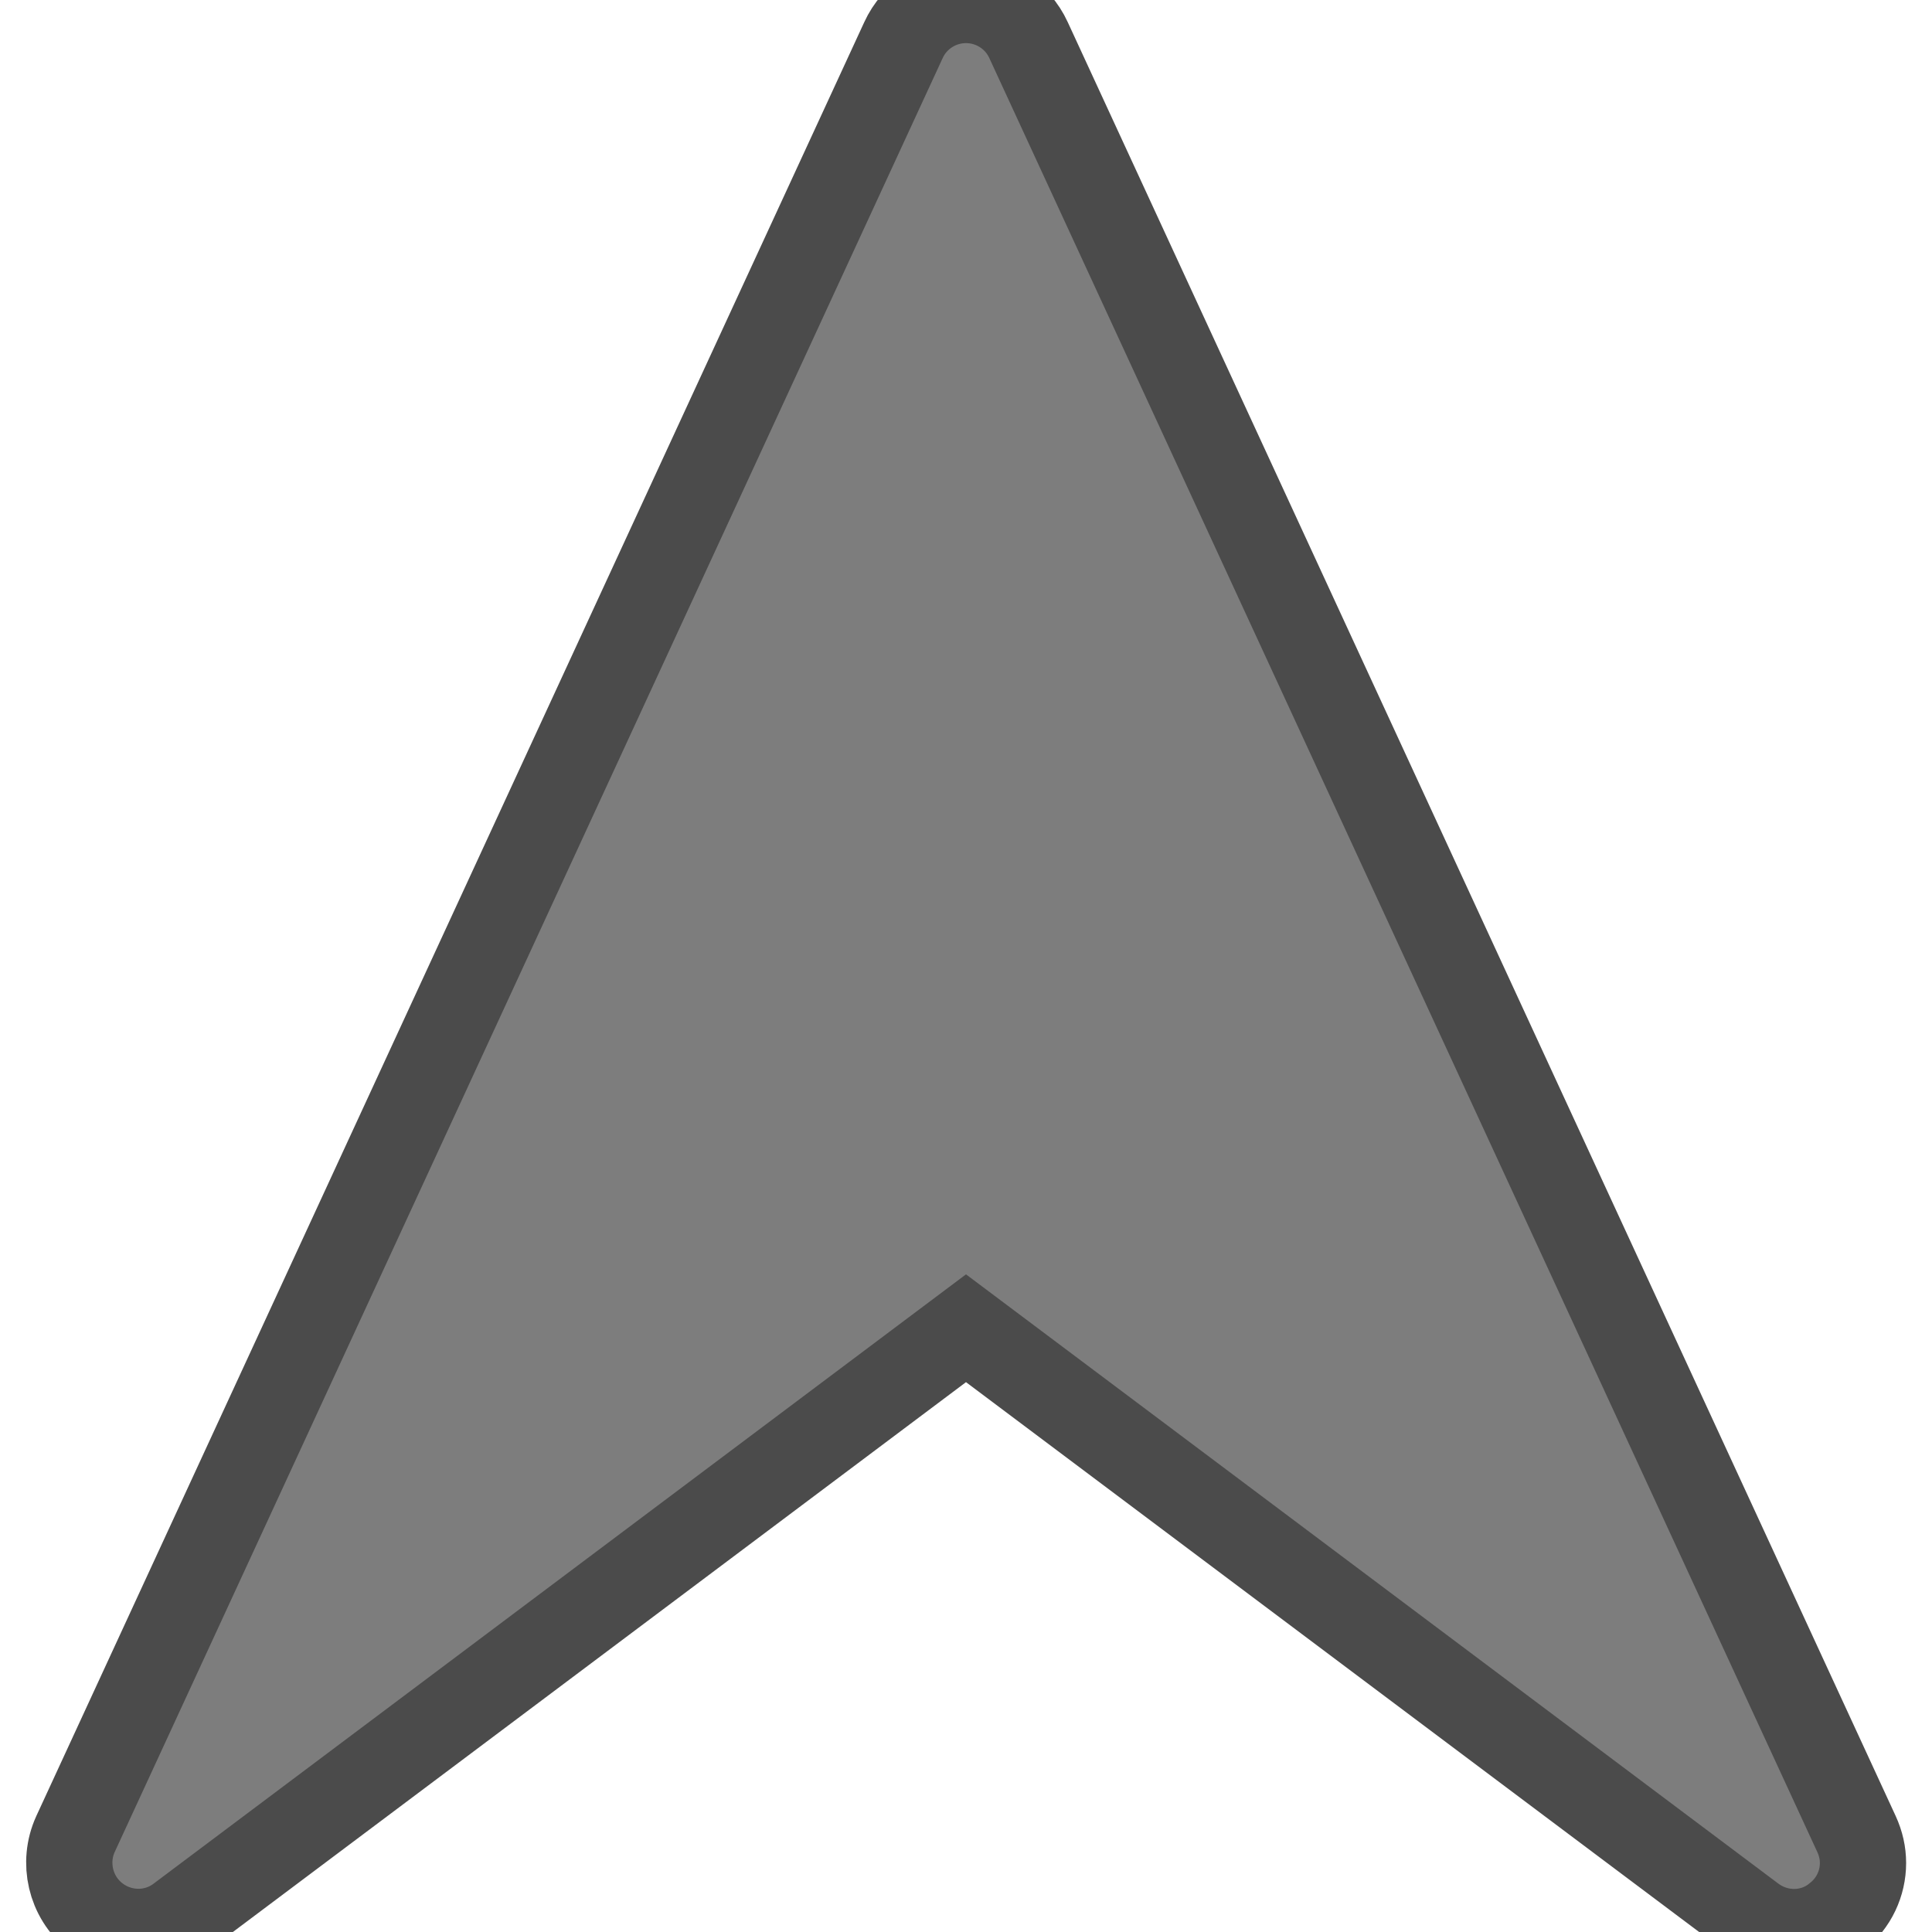
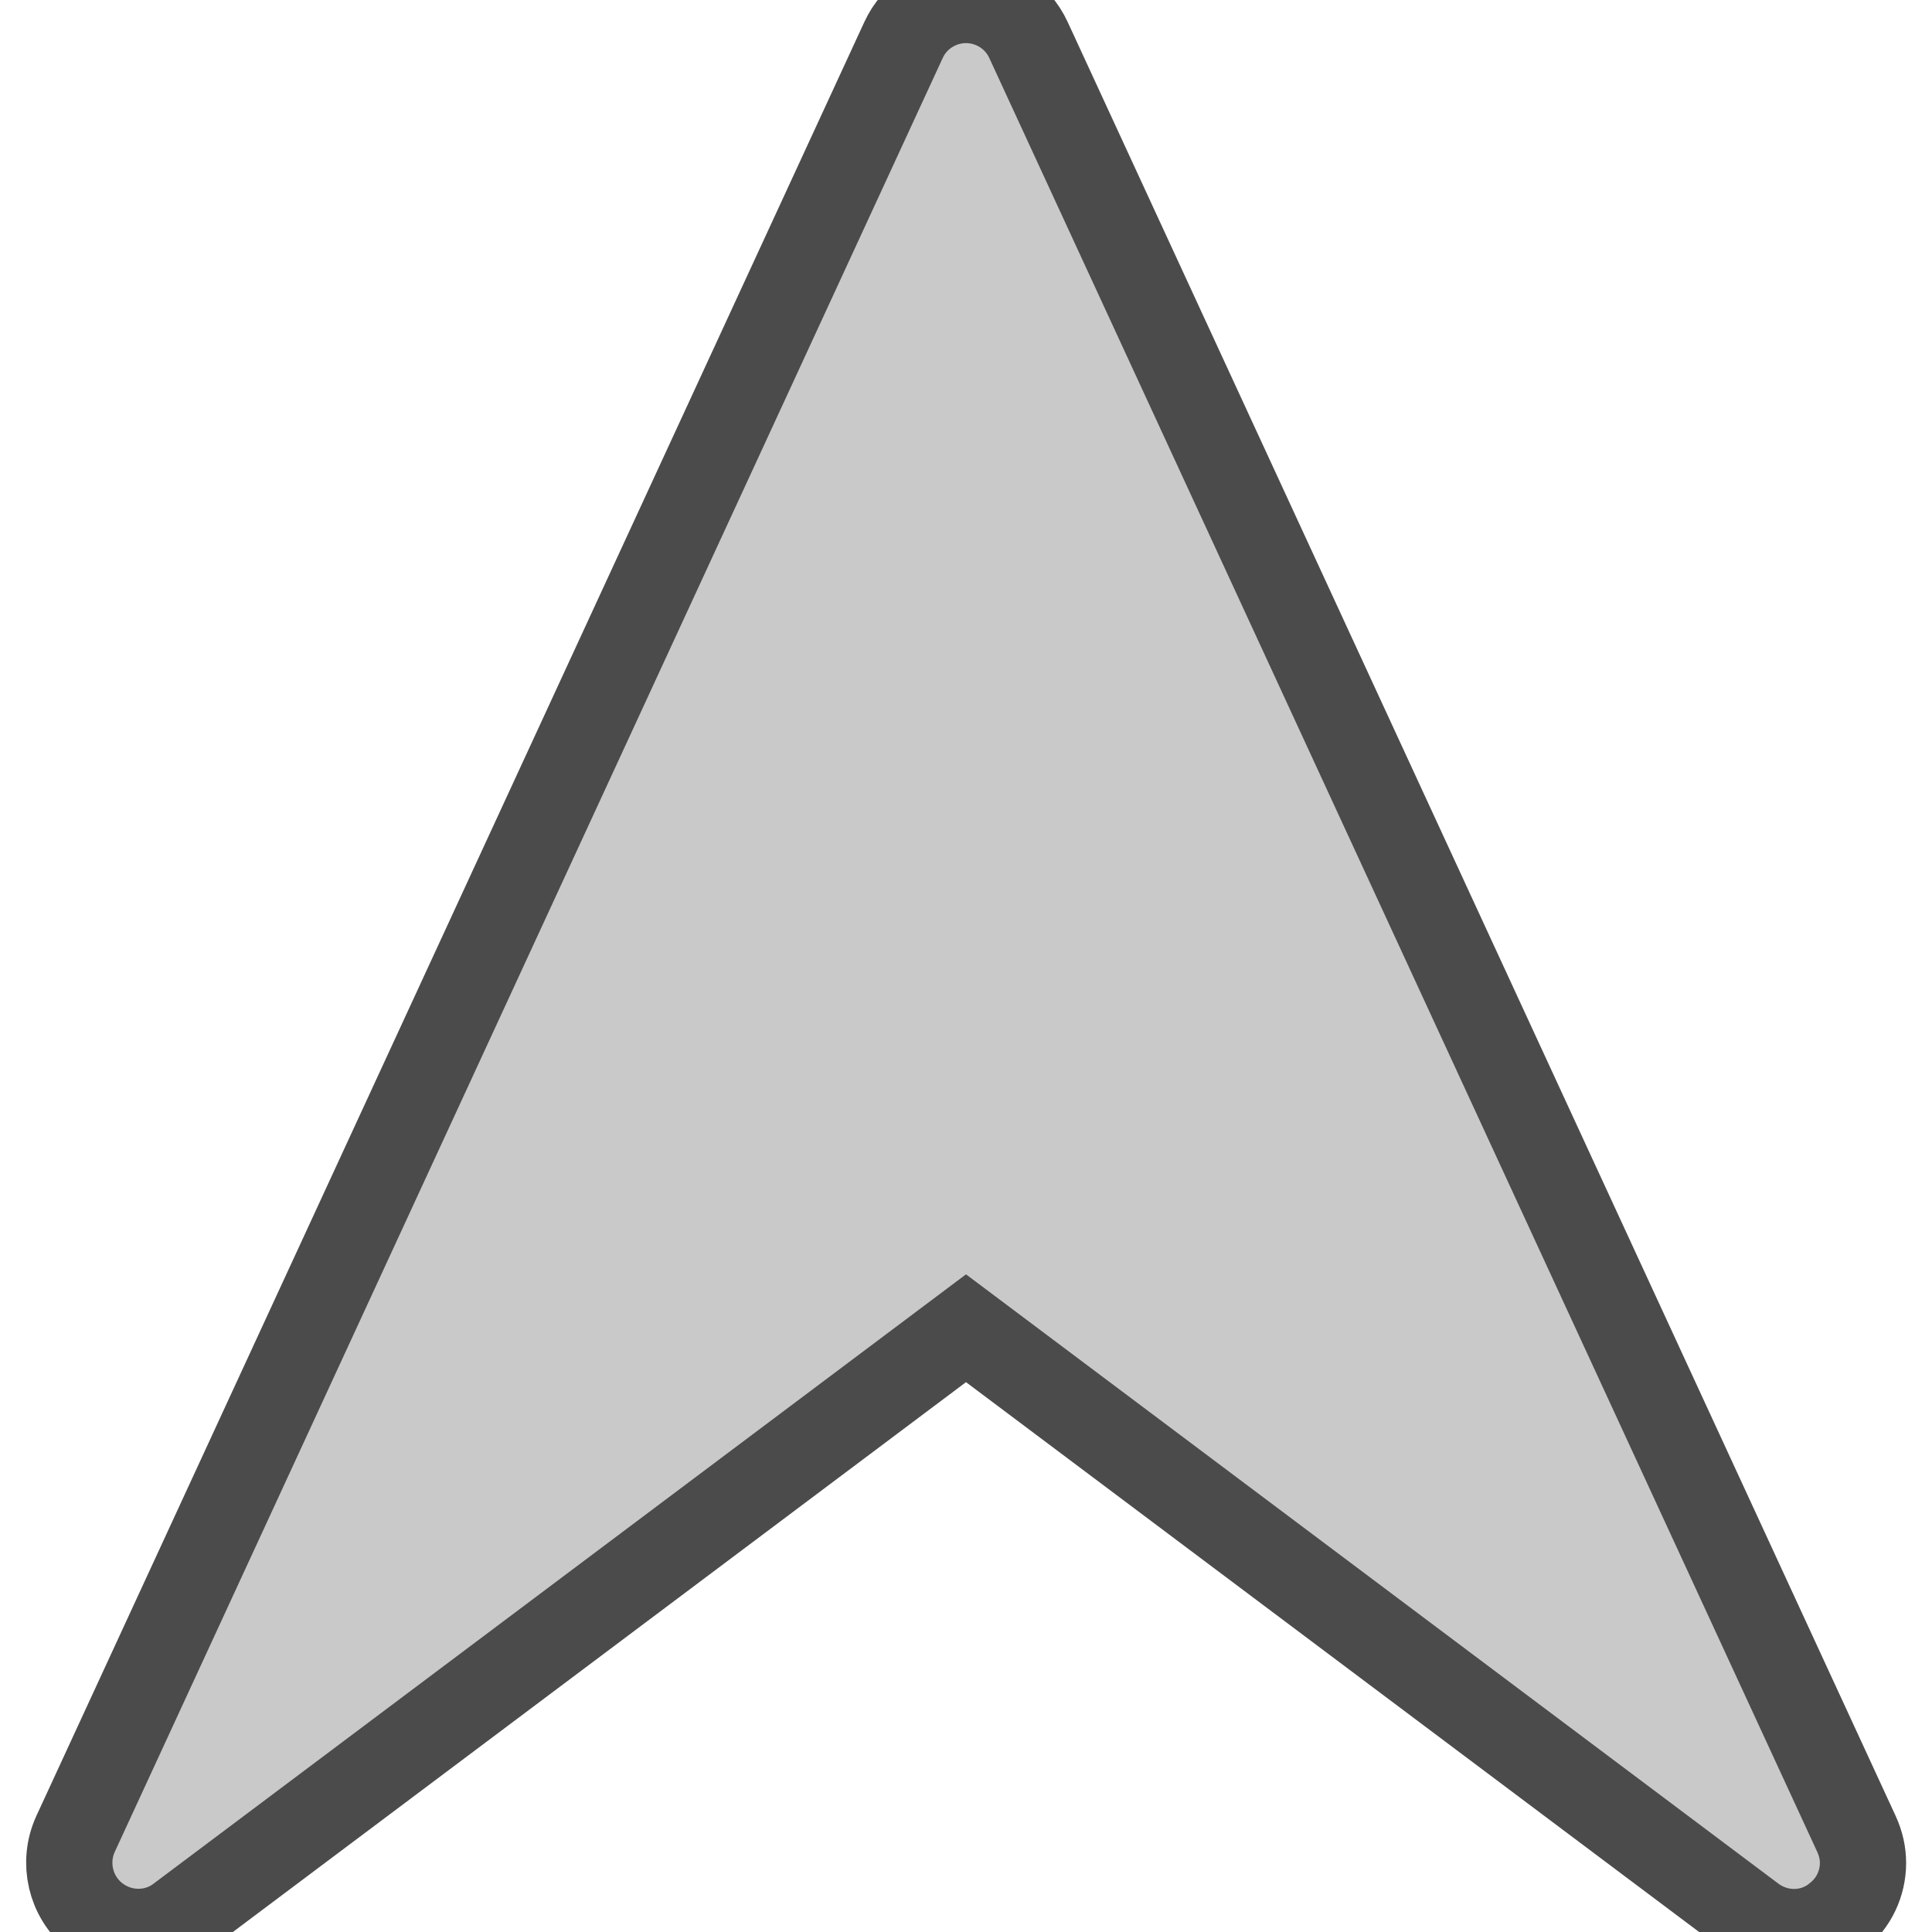
<svg xmlns="http://www.w3.org/2000/svg" version="1.1" id="Capa_1" width="448" height="448">
-   <path fill="#7d7d7d" stroke="#4b4b4b" stroke-width="20" d="M209.5,9.3l-192,416c-3,6.6-1.2,14.5,4.5,19.1c5.7,4.6,13.8,4.8,19.6,0.4L224,308l182.4,136.8  c5.9,4.4,14,4.3,19.6-0.4c3.9-3.1,6-7.7,6-12.4c0-2.3-0.5-4.5-1.5-6.7l-192-416C235.9,3.6,230.2,0,224,0S212.1,3.6,209.5,9.3z" />
+   <path fill="#c9c9c9" stroke="#4b4b4b" stroke-width="20" d="M209.5,9.3l-192,416c-3,6.6-1.2,14.5,4.5,19.1c5.7,4.6,13.8,4.8,19.6,0.4L224,308l182.4,136.8  c5.9,4.4,14,4.3,19.6-0.4c3.9-3.1,6-7.7,6-12.4c0-2.3-0.5-4.5-1.5-6.7l-192-416C235.9,3.6,230.2,0,224,0S212.1,3.6,209.5,9.3z" />
</svg>
